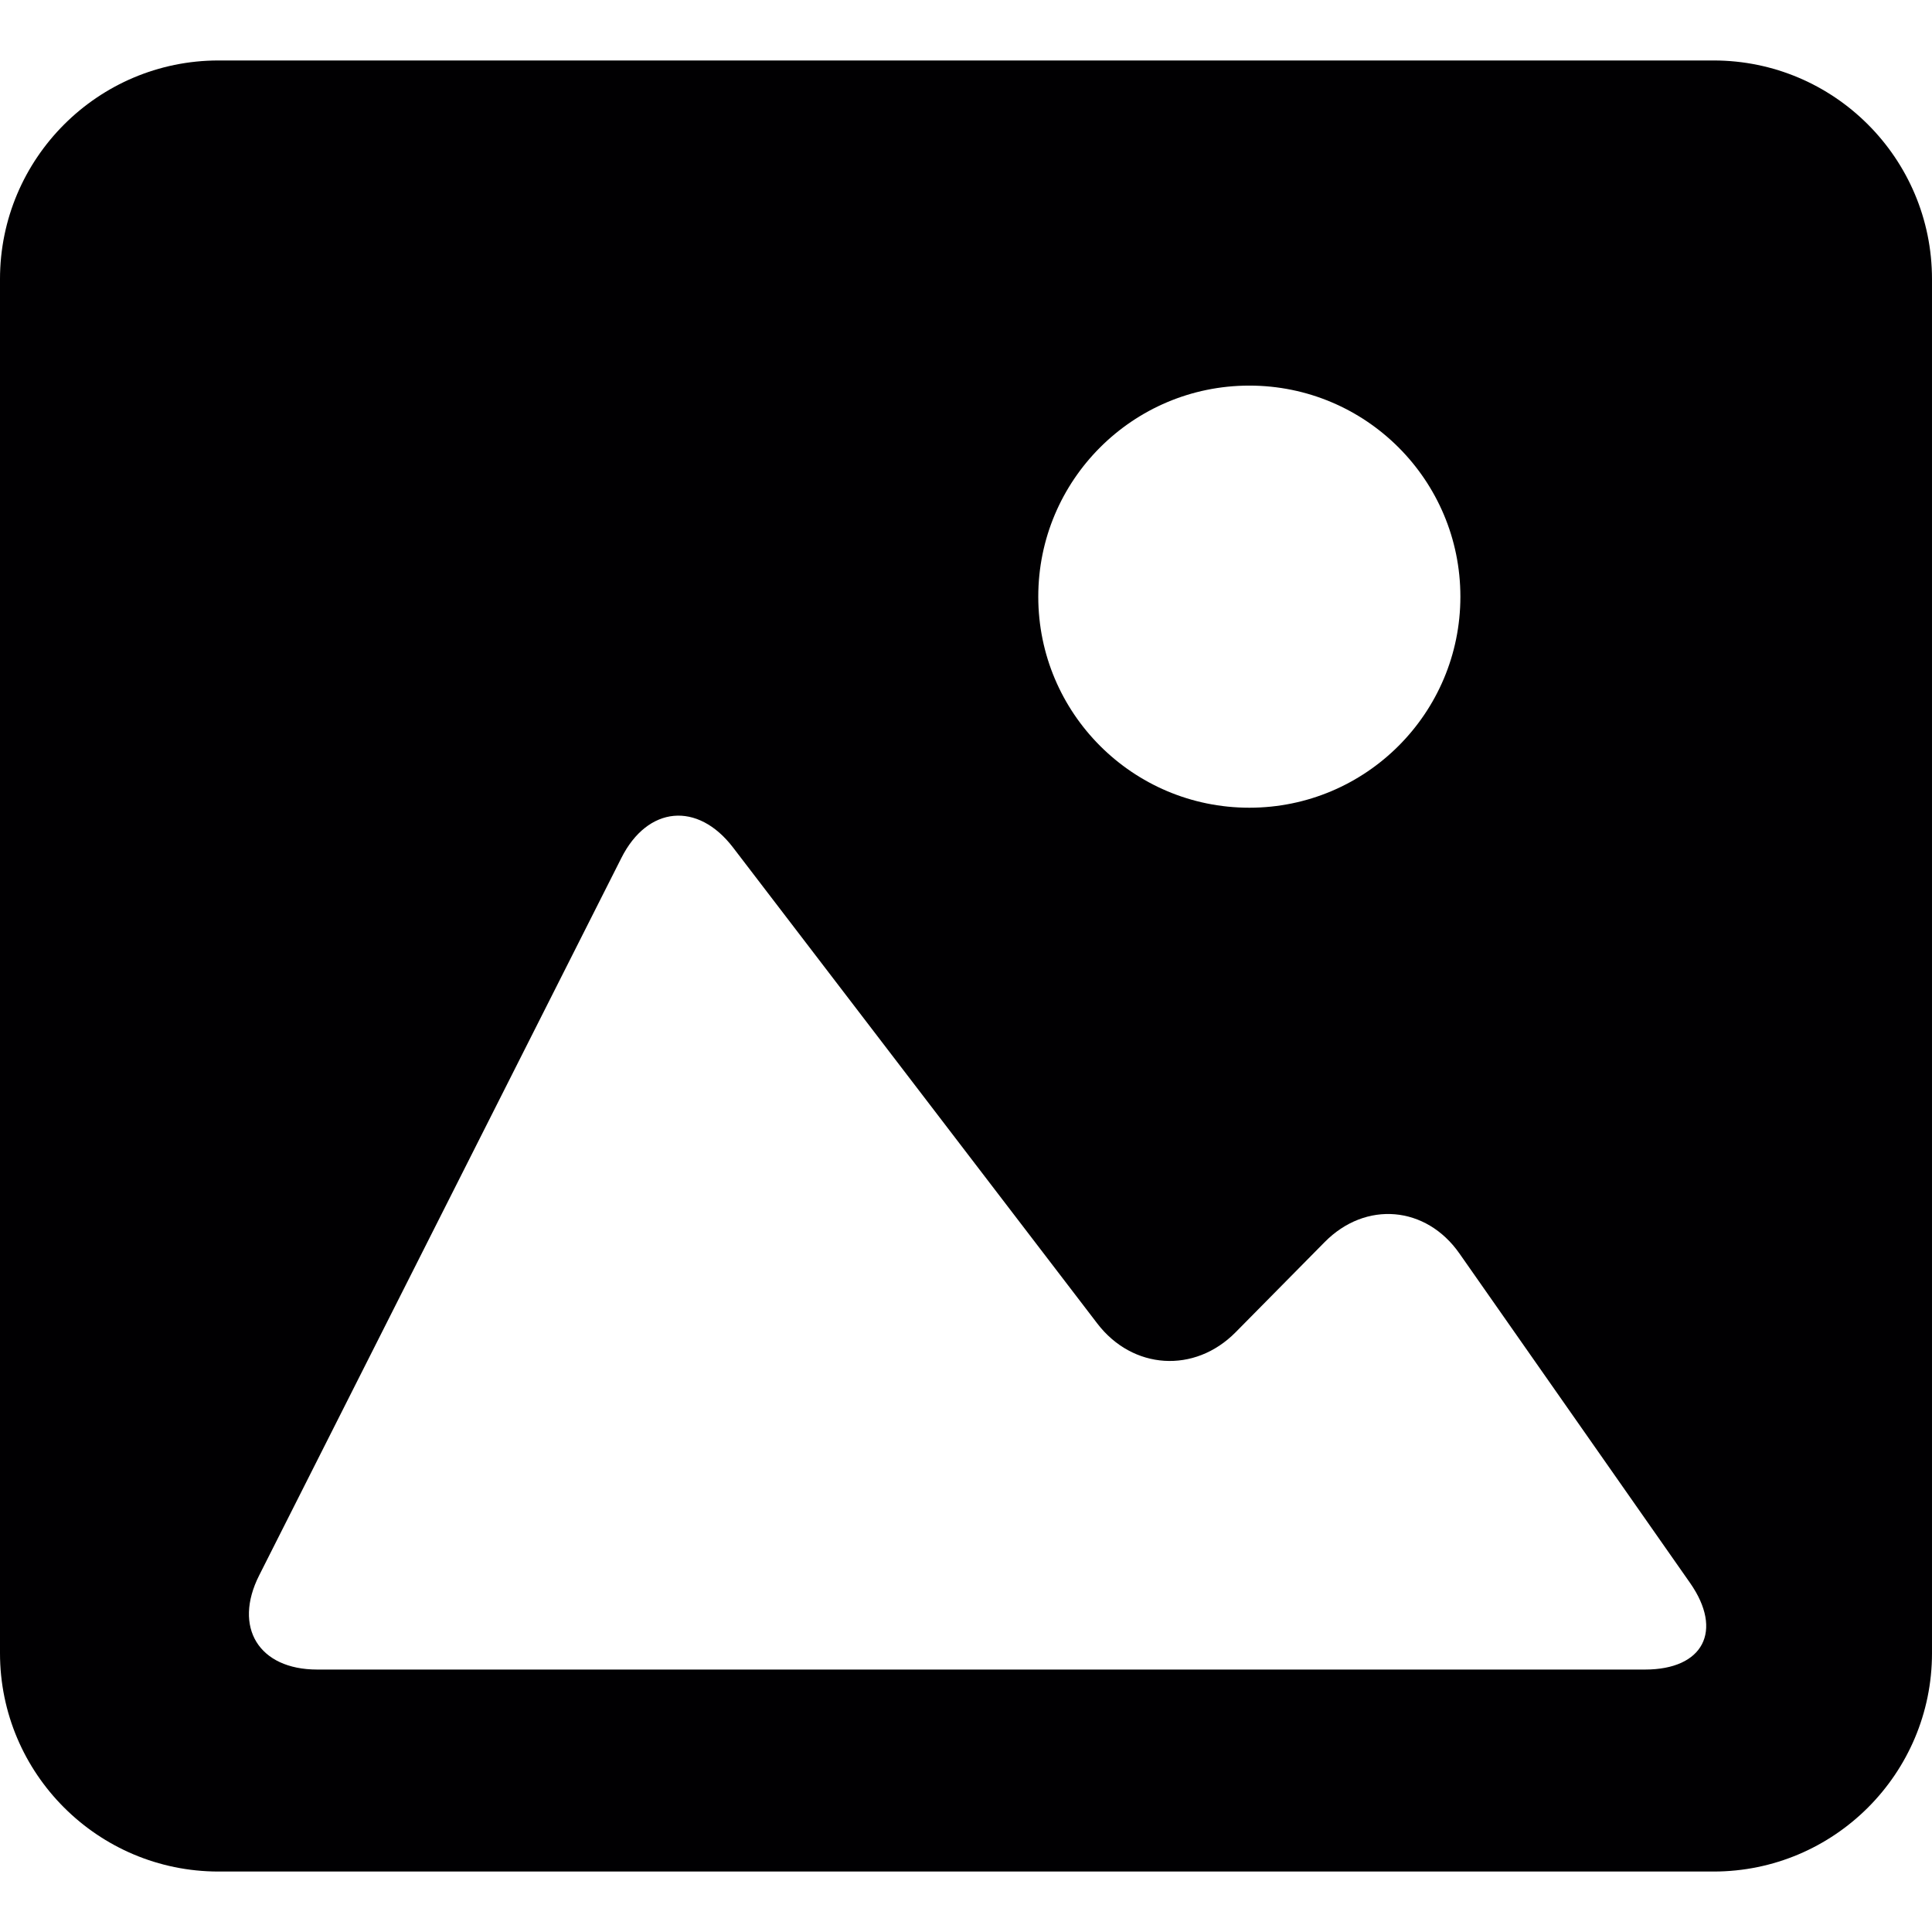
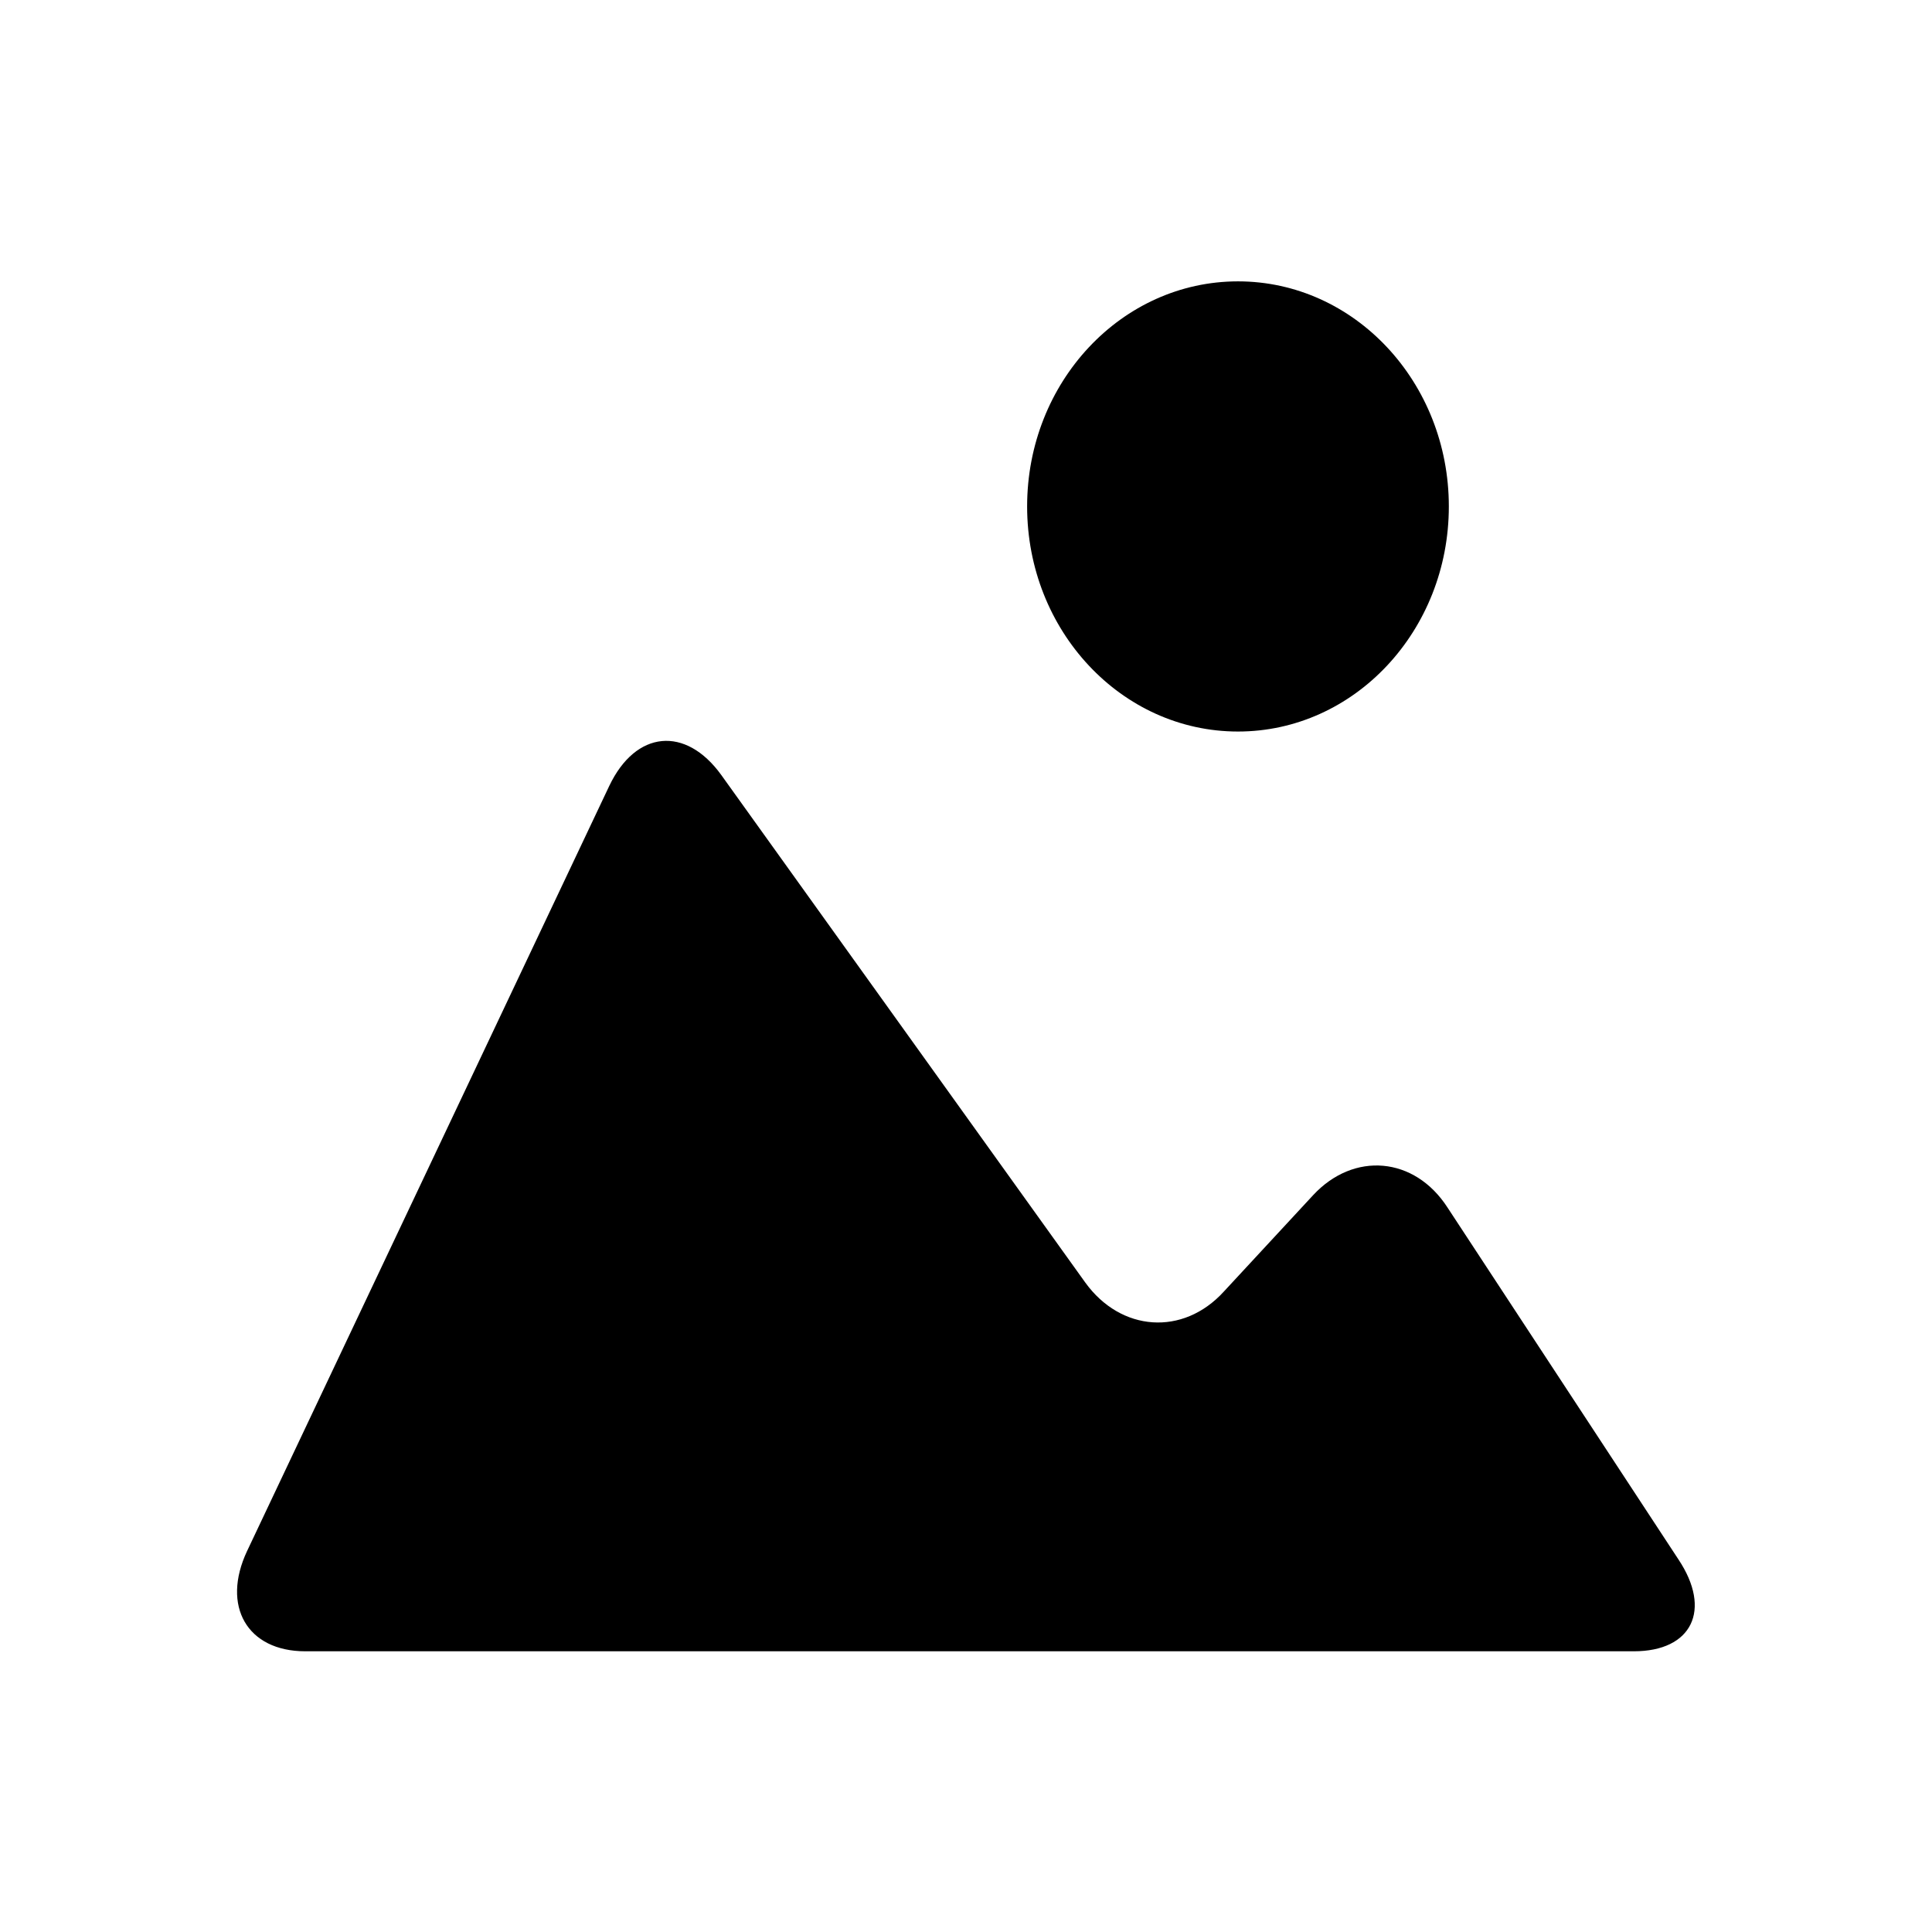
- <svg xmlns="http://www.w3.org/2000/svg" version="1.1" id="Capa_1" x="0px" y="0px" viewBox="0 0 298.73 298.73" style="enable-background:new 0 0 298.73 298.73;" xml:space="preserve">
+ <svg xmlns="http://www.w3.org/2000/svg" version="1.1" id="Capa_1" x="0px" y="0px" viewBox="0 0 298.7 298.7" style="enable-background:new 0 0 298.7 298.7;" xml:space="preserve">
  <g>
-     <path style="fill:#010002;" d="M264.959,9.35H33.787C15.153,9.35,0,24.498,0,43.154v212.461c0,18.634,15.153,33.766,33.787,33.766   h231.171c18.634,0,33.771-15.132,33.771-33.766V43.154C298.73,24.498,283.593,9.35,264.959,9.35z M193.174,59.623   c18.02,0,32.634,14.615,32.634,32.634s-14.615,32.634-32.634,32.634c-18.025,0-32.634-14.615-32.634-32.634   S175.149,59.623,193.174,59.623z M254.363,258.149H149.362H49.039c-9.013,0-13.027-6.521-8.964-14.566l56.006-110.93   c4.058-8.044,11.792-8.762,17.269-1.605l56.316,73.596c5.477,7.158,15.05,7.767,21.386,1.354l13.777-13.951   c6.331-6.413,15.659-5.619,20.826,1.762l35.675,50.959C266.487,252.16,263.376,258.149,254.363,258.149z" />
+     <ellipse cx="191.4" cy="78.3" rx="32.6" ry="34.8" />
+     <path d="M252.6,255.3H47.2c-9,0-13-7-9-15.5l56-118.3c4.1-8.6,11.8-9.3,17.3-1.7l56.3,78.5c5.5,7.6,15.1,8.3,21.4,1.4l13.8-14.9   c6.3-6.8,15.7-6,20.8,1.9l35.7,54.4C264.7,248.9,261.6,255.3,252.6,255.3z" />
  </g>
-   <g>
- </g>
-   <g>
- </g>
-   <g>
- </g>
-   <g>
- </g>
-   <g>
- </g>
-   <g>
- </g>
-   <g>
- </g>
-   <g>
- </g>
-   <g>
- </g>
-   <g>
- </g>
-   <g>
- </g>
-   <g>
- </g>
-   <g>
- </g>
-   <g>
- </g>
-   <g>
- </g>
</svg>
